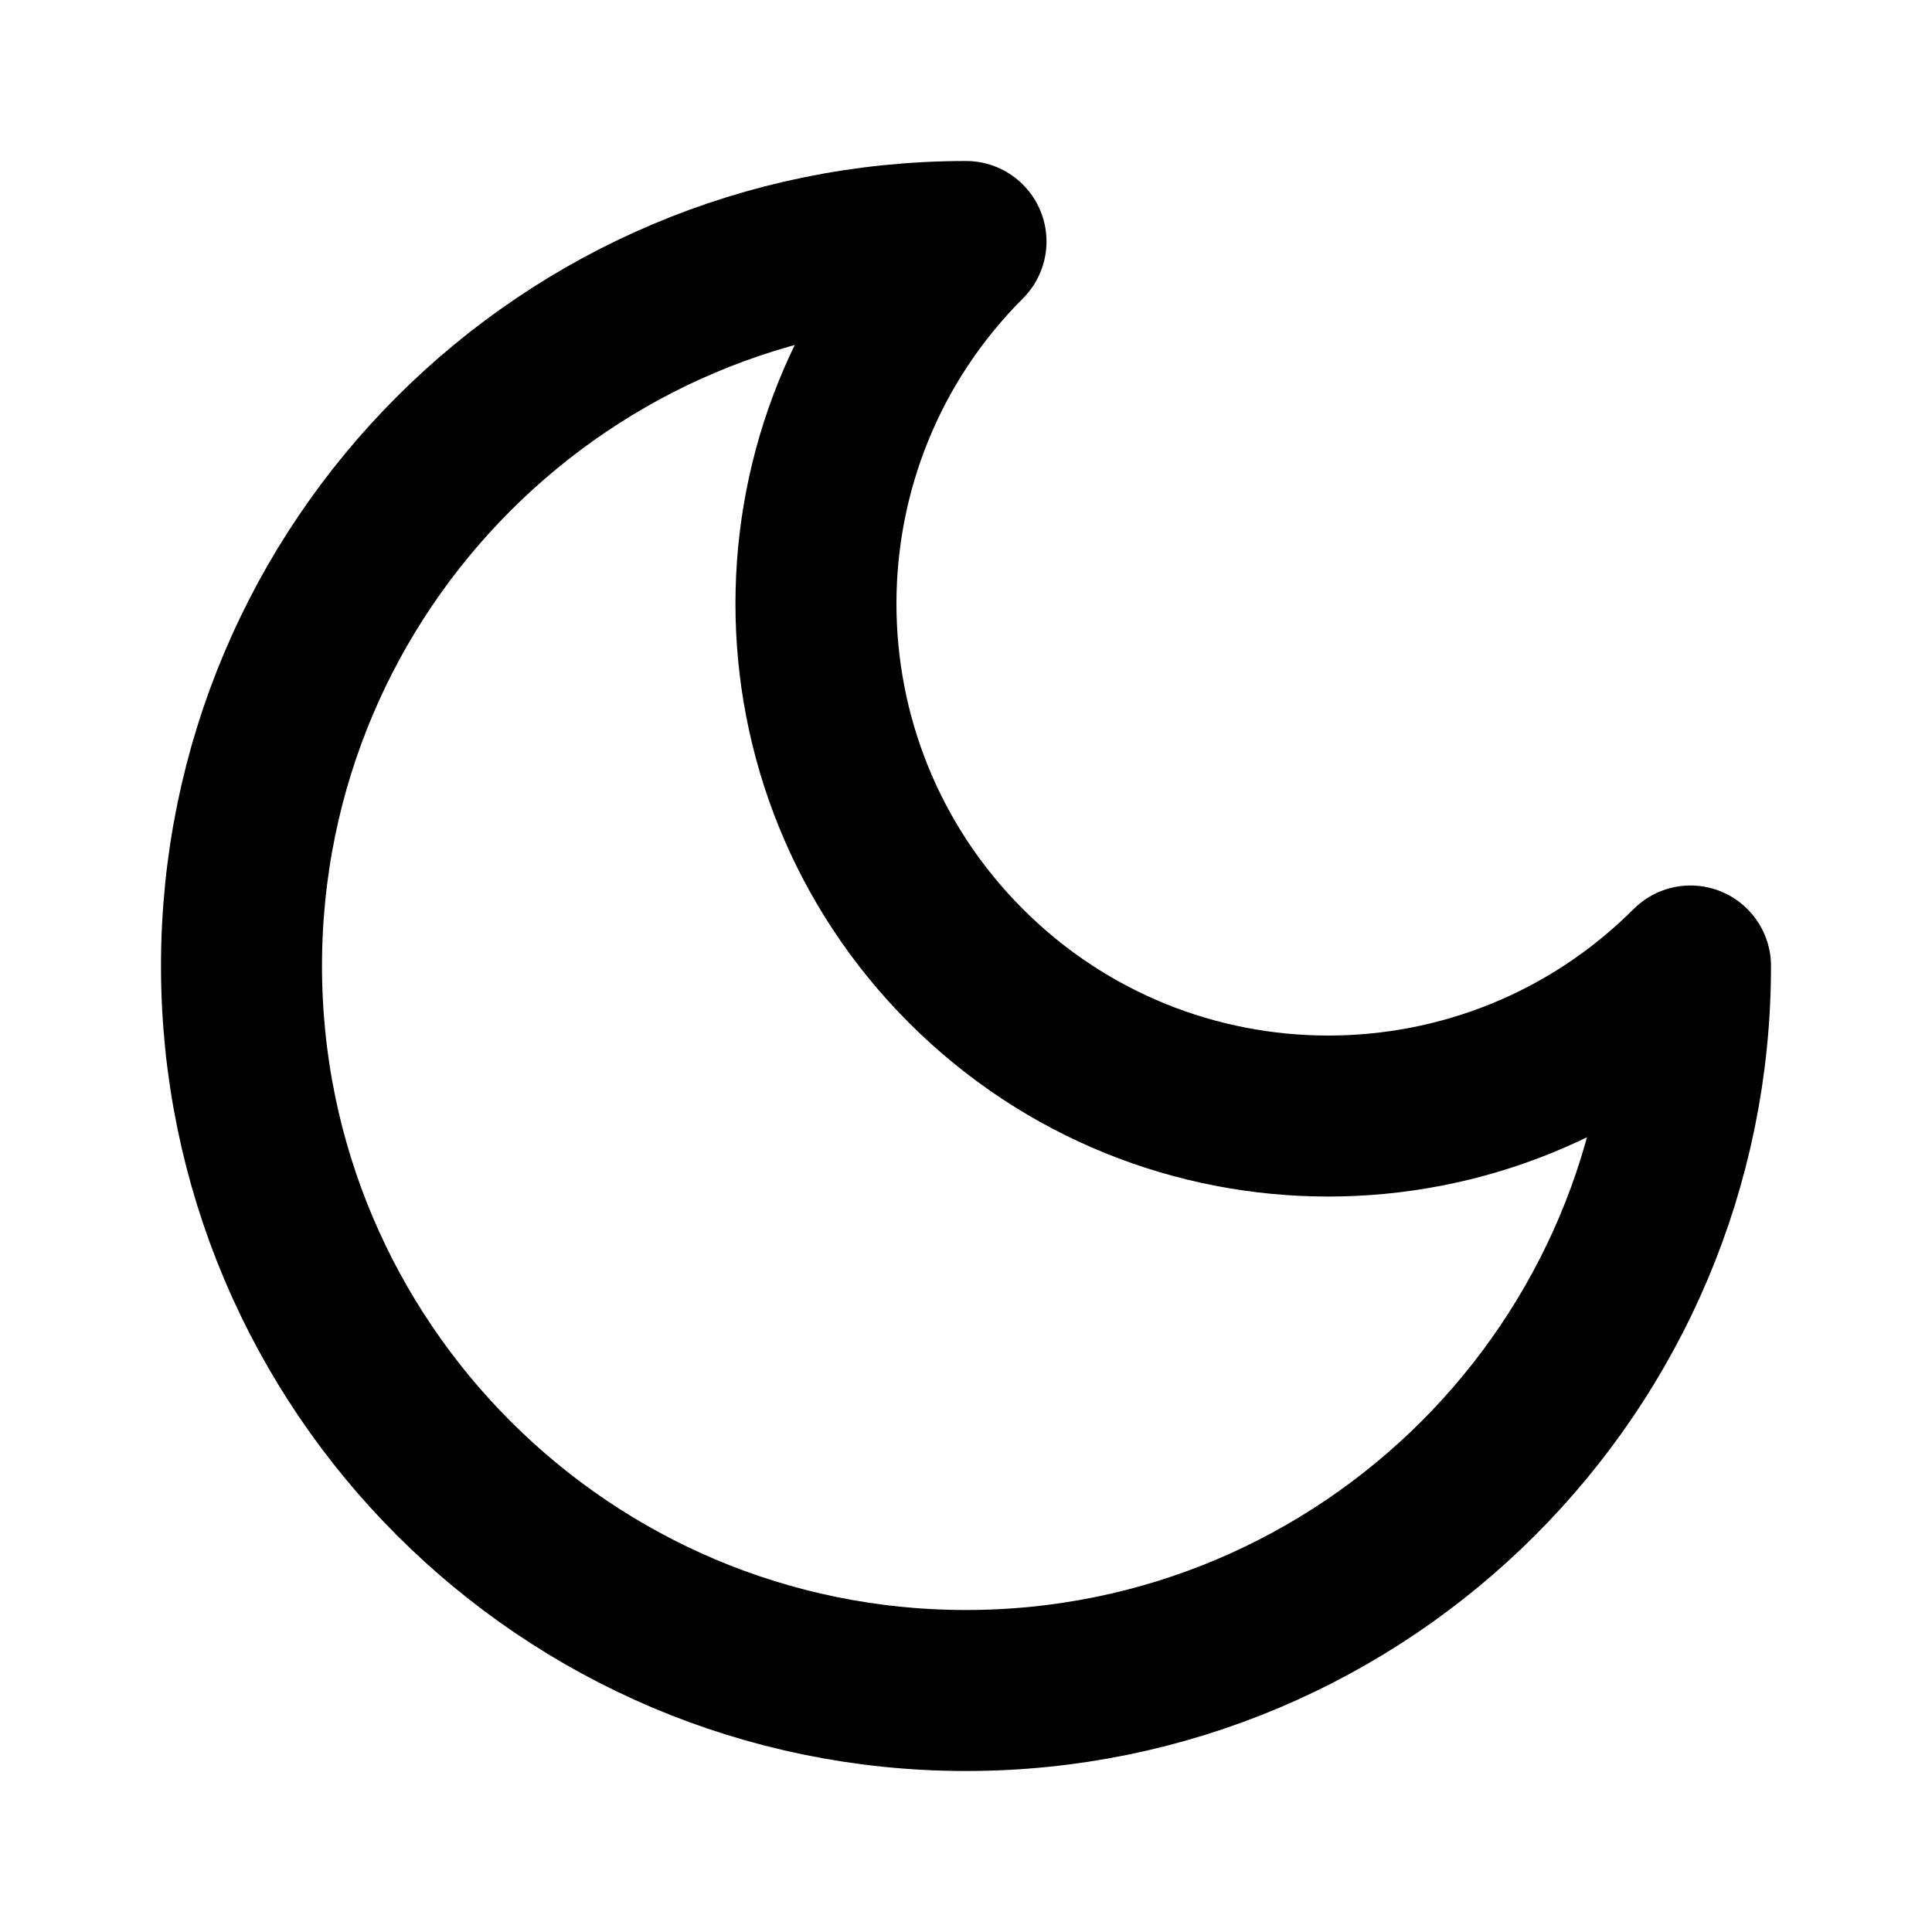
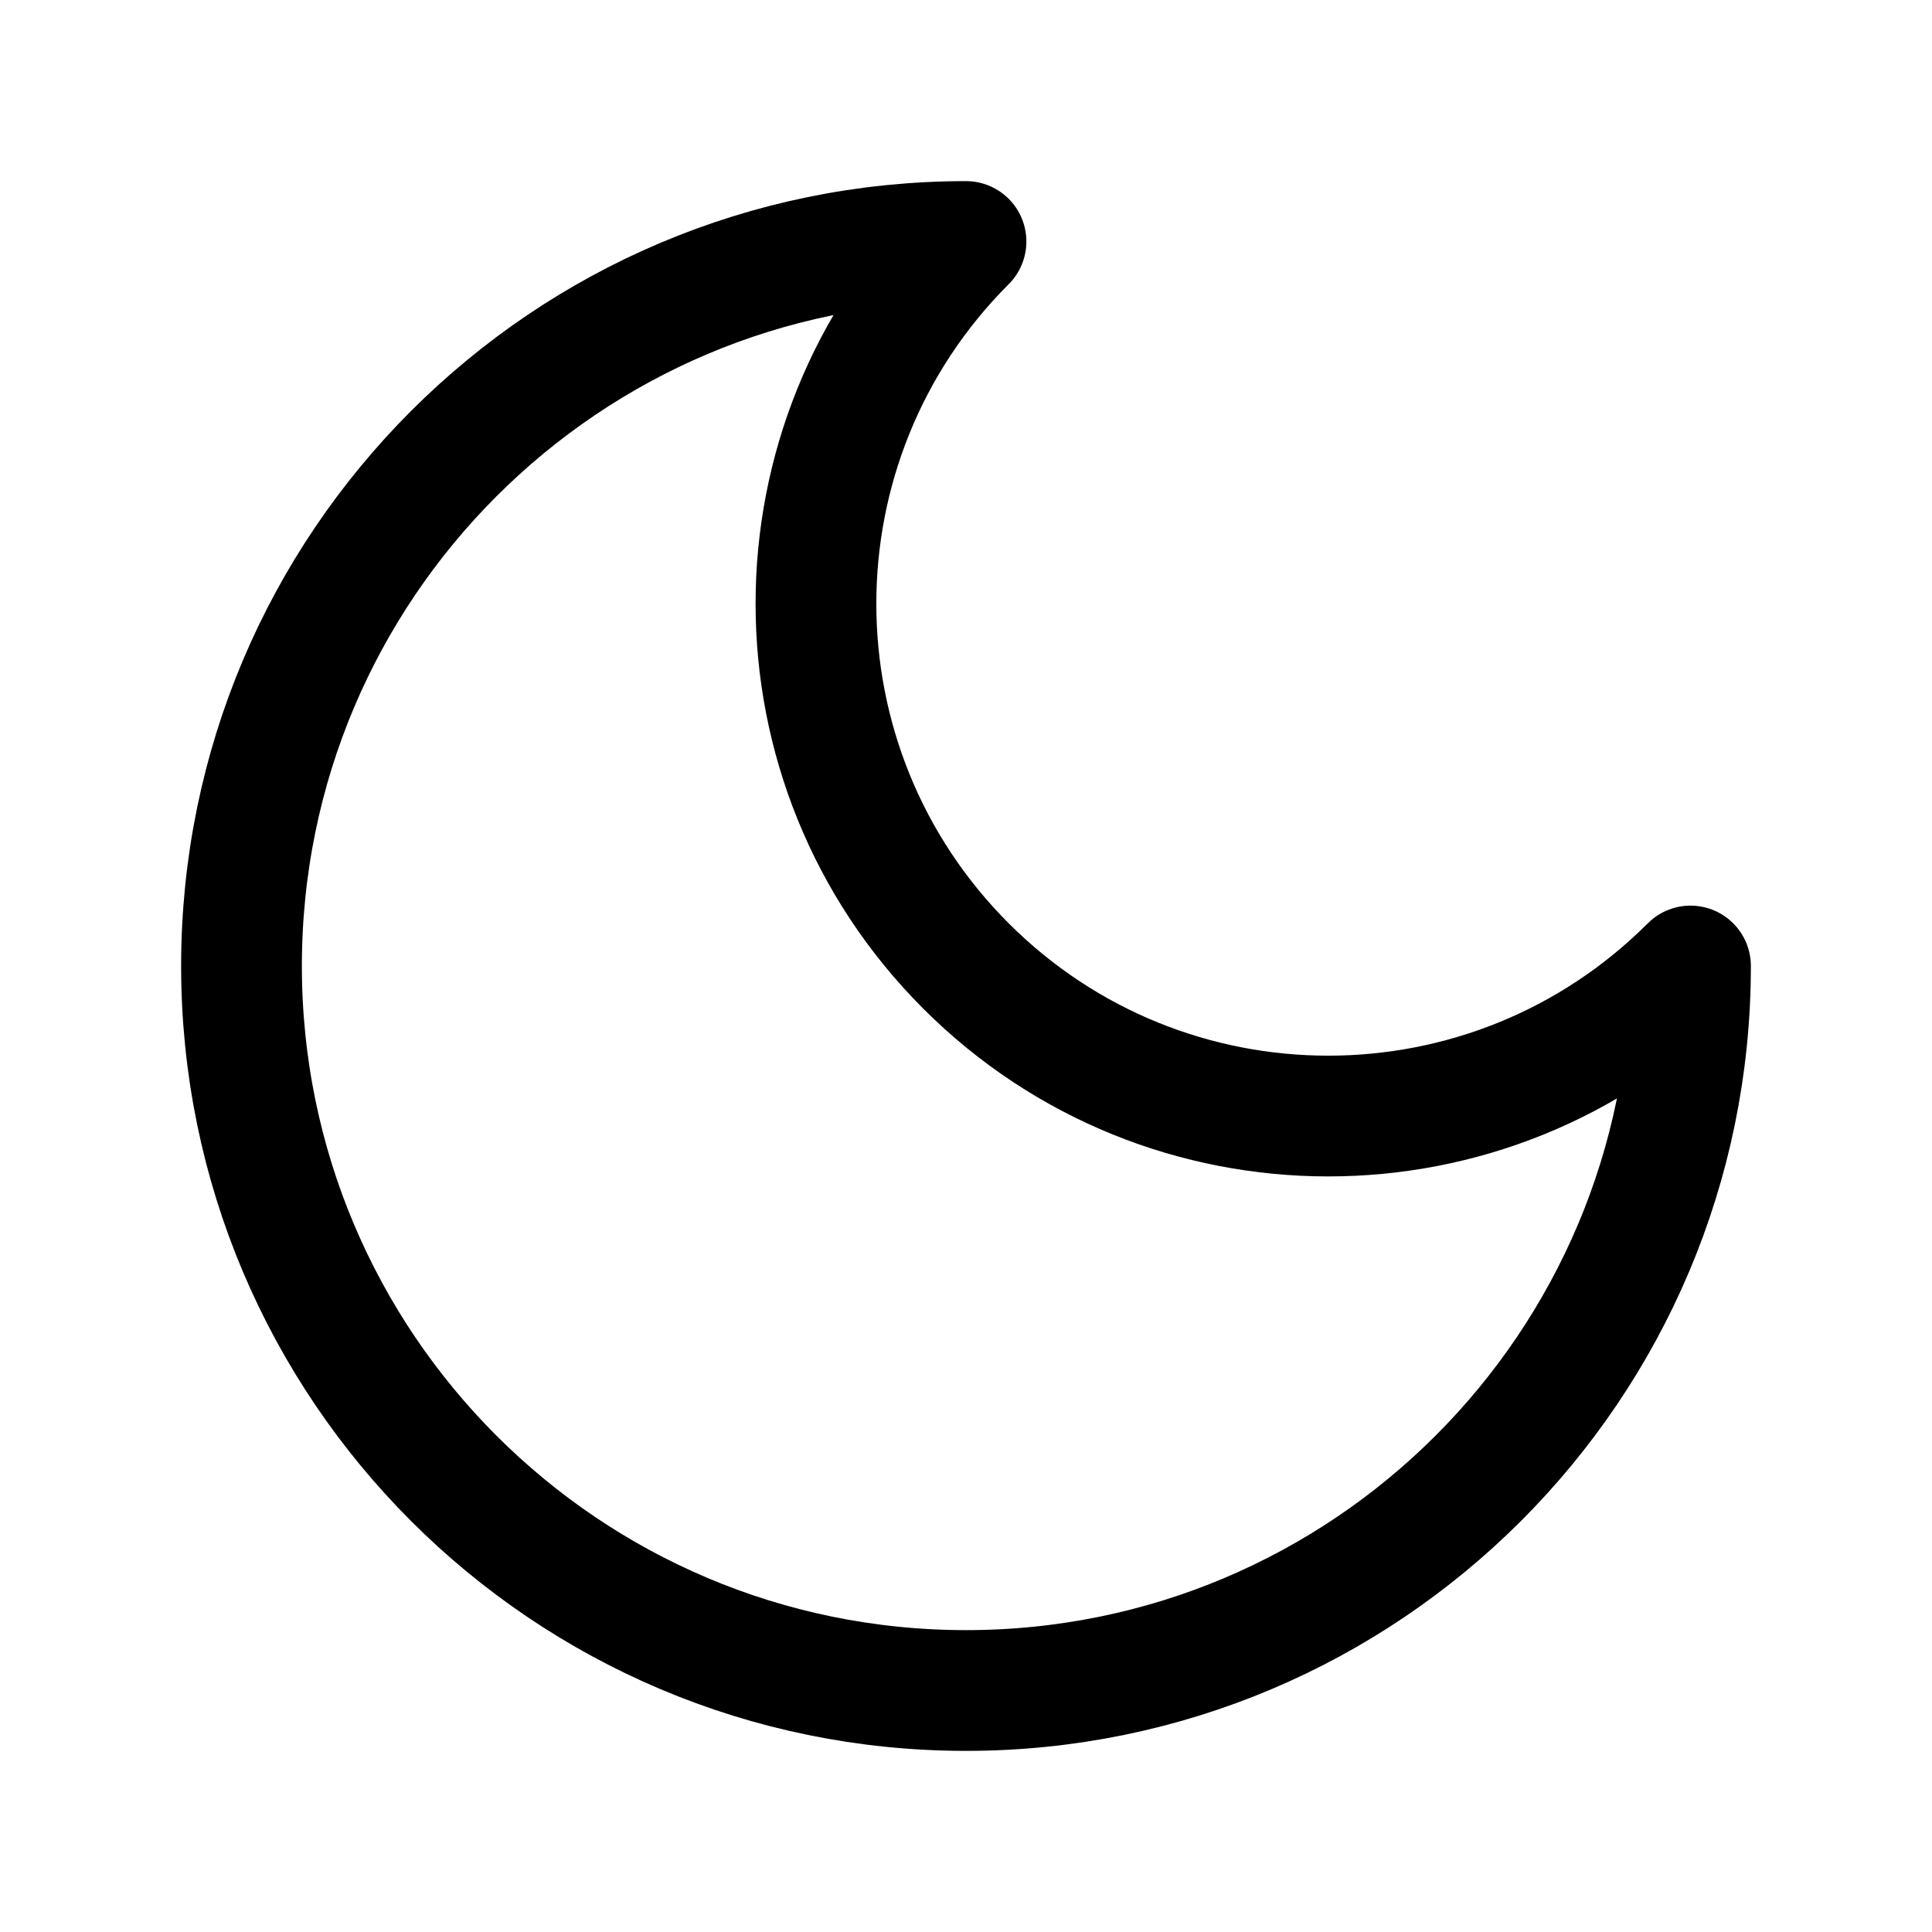
- <svg xmlns="http://www.w3.org/2000/svg" width="24" height="24" viewBox="0 0 24 24" fill="none" stroke="currentColor" stroke-width="2" stroke-linecap="round" stroke-linejoin="round" class="lucide lucide-moon">
+ <svg xmlns="http://www.w3.org/2000/svg" width="24" height="24" viewBox="0 0 24 24" fill="none" stroke="currentColor" stroke-width="1.5" stroke-linecap="round" stroke-linejoin="round" class="lucide lucide-moon">
  <path d="M12 3a6 6 0 0 0 9 9 9 9 0 1 1-9-9Z" />
</svg>
